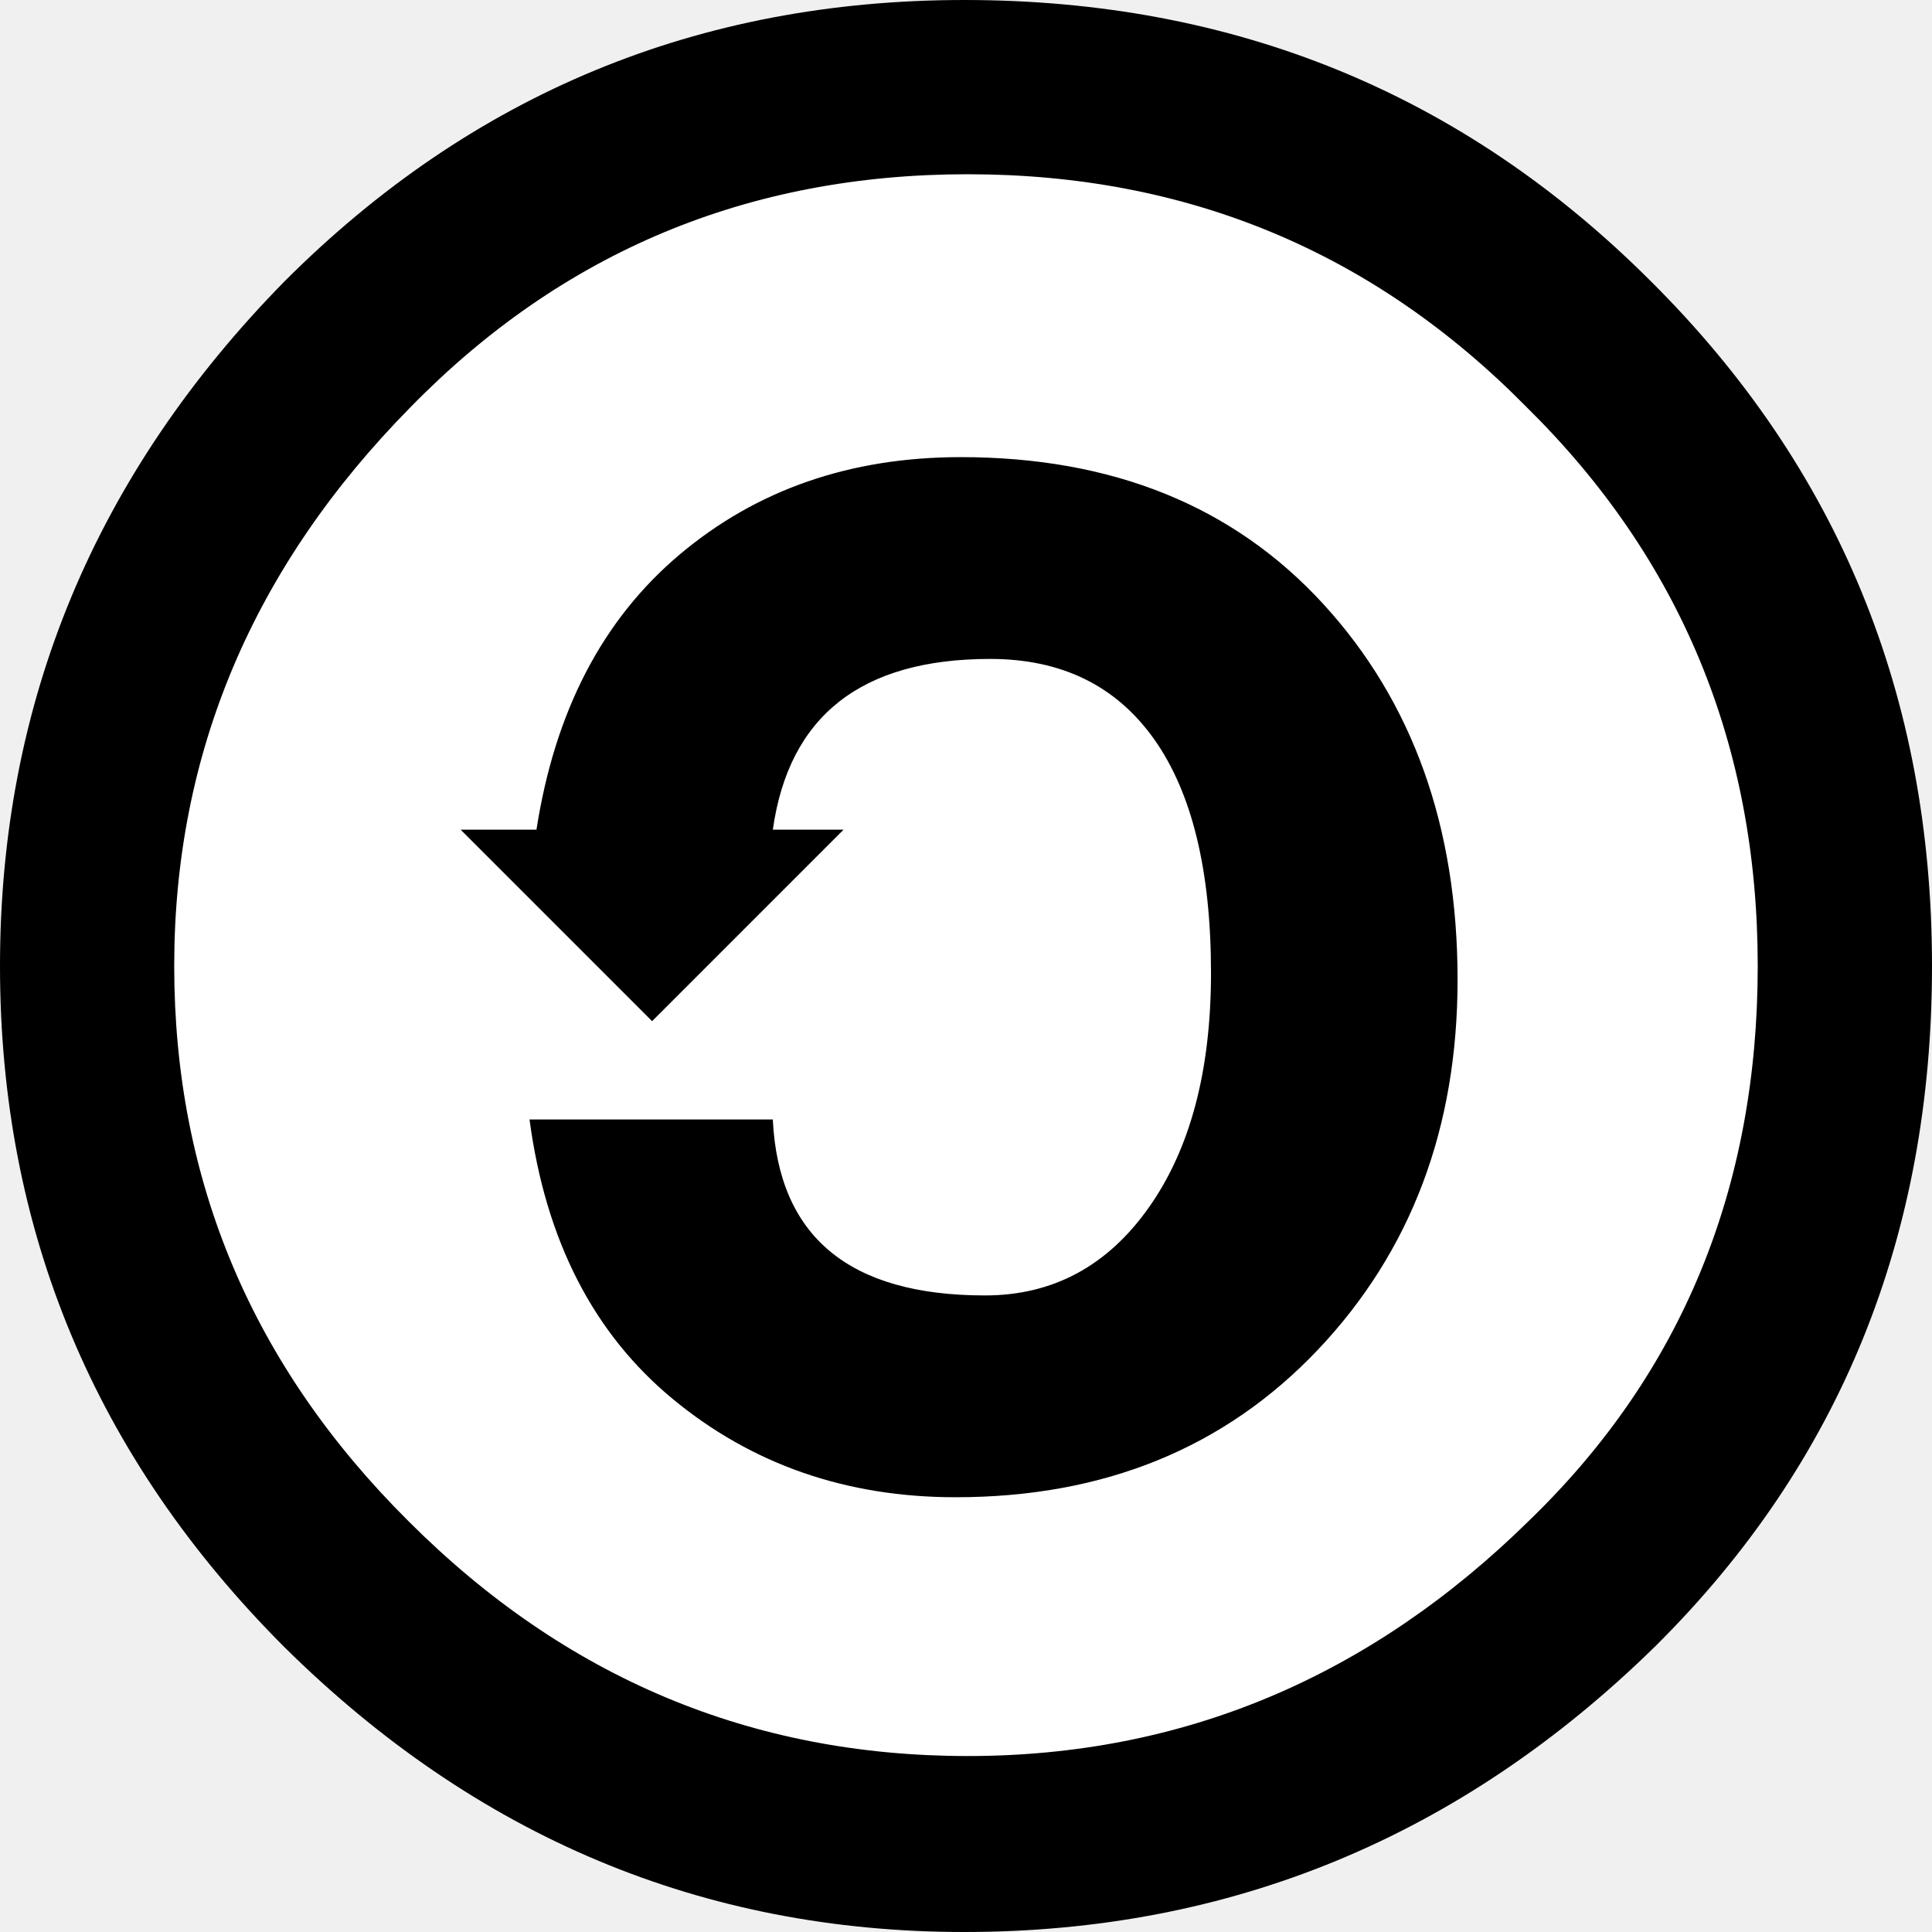
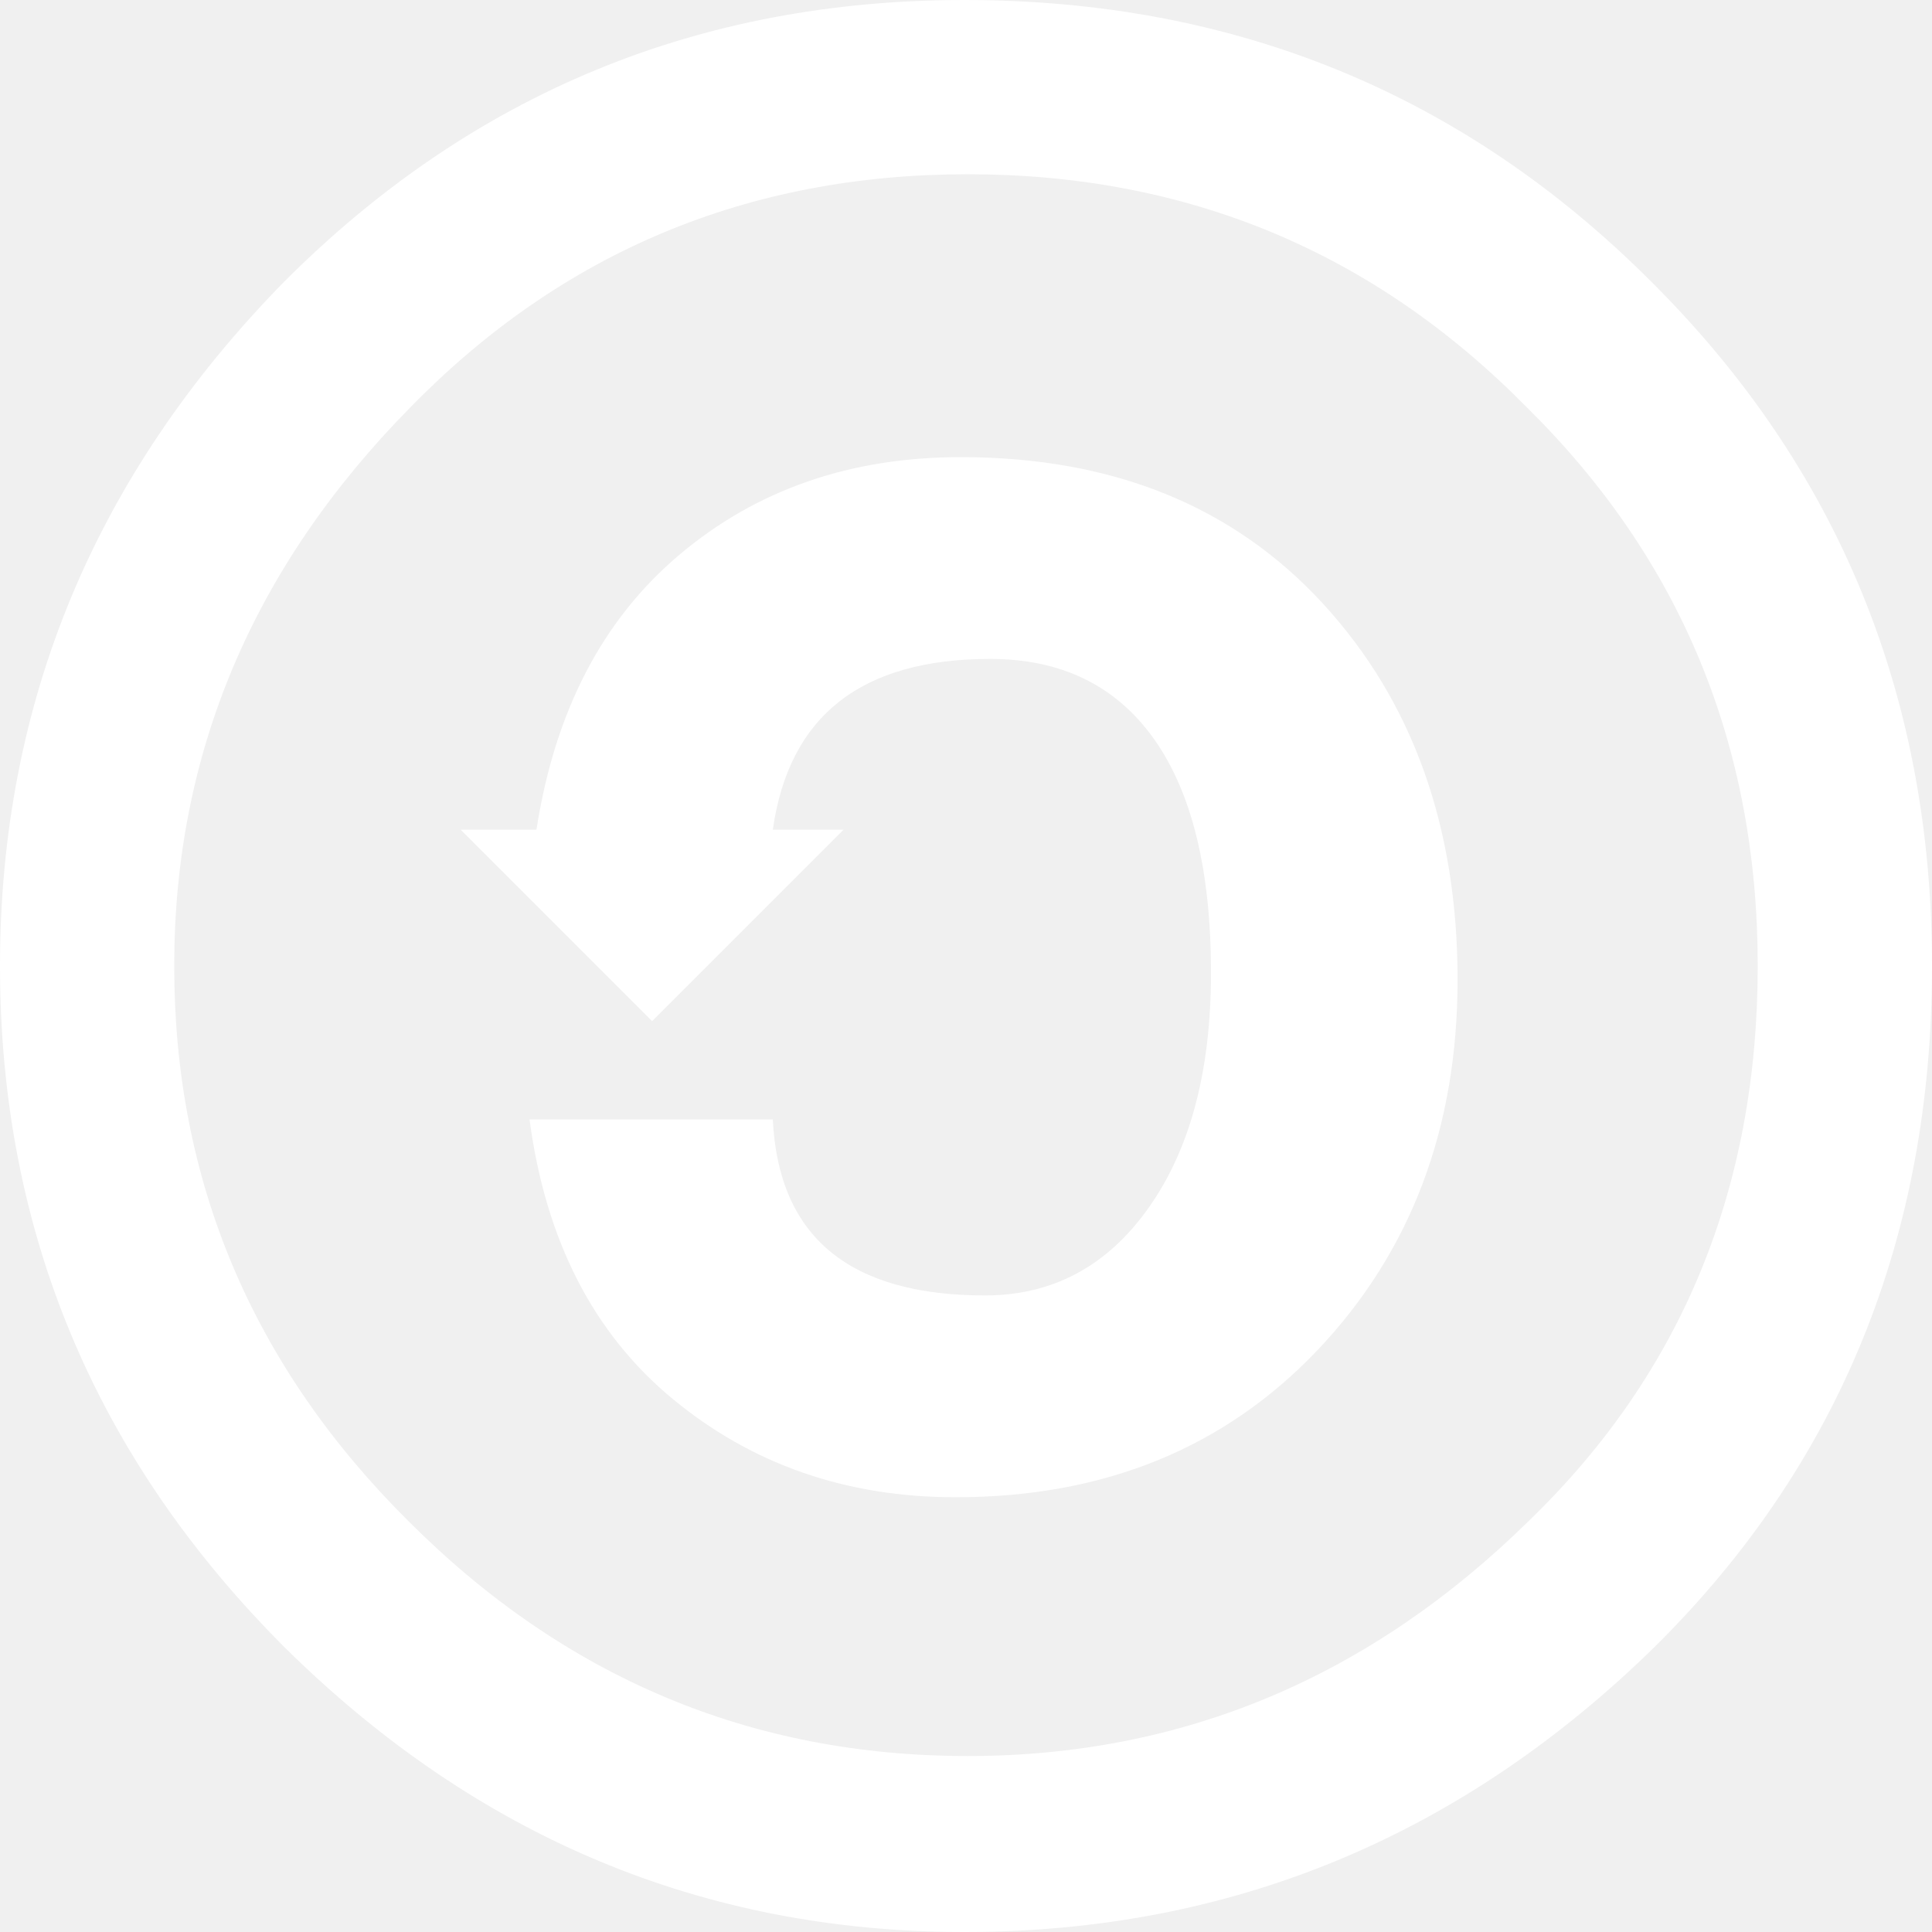
<svg xmlns="http://www.w3.org/2000/svg" version="1.0" id="Layer_1" x="0px" y="0px" width="64px" height="64px" viewBox="5.5 -3.5 64 64" enable-background="new 5.5 -3.5 64 64" xml:space="preserve">
-   <g>
-     <circle fill="#FFFFFF" cx="36.944" cy="28.631" r="29.105" />
-     <g>
-       <path d="M37.443-3.5c8.951,0,16.531,3.105,22.742,9.315C66.393,11.987,69.5,19.548,69.5,28.5c0,8.954-3.049,16.457-9.145,22.514    C53.918,57.338,46.279,60.5,37.443,60.5c-8.649,0-16.153-3.143-22.514-9.429C8.644,44.786,5.5,37.264,5.5,28.501    c0-8.723,3.144-16.285,9.429-22.685C21.138-0.395,28.643-3.5,37.443-3.5z M37.557,2.272c-7.276,0-13.428,2.572-18.457,7.715    c-5.22,5.296-7.829,11.467-7.829,18.513c0,7.125,2.59,13.257,7.77,18.4c5.181,5.182,11.352,7.771,18.514,7.771    c7.123,0,13.334-2.609,18.629-7.828c5.029-4.876,7.543-10.99,7.543-18.343c0-7.313-2.553-13.485-7.656-18.513    C51.004,4.842,44.832,2.272,37.557,2.272z M23.271,23.985c0.609-3.924,2.189-6.962,4.742-9.114    c2.552-2.152,5.656-3.228,9.314-3.228c5.027,0,9.029,1.62,12,4.856c2.971,3.238,4.457,7.391,4.457,12.457    c0,4.915-1.543,9-4.627,12.256c-3.088,3.256-7.086,4.886-12.002,4.886c-3.619,0-6.743-1.085-9.371-3.257    c-2.629-2.172-4.209-5.257-4.743-9.257H31.1c0.19,3.886,2.533,5.829,7.029,5.829c2.246,0,4.057-0.972,5.428-2.914    c1.373-1.942,2.059-4.534,2.059-7.771c0-3.391-0.629-5.971-1.885-7.743c-1.258-1.771-3.066-2.657-5.43-2.657    c-4.268,0-6.667,1.885-7.2,5.656h2.343l-6.342,6.343l-6.343-6.343L23.271,23.985L23.271,23.985z" />
-     </g>
-   </g>
+   <circle fill="transparent" cx="36.944" cy="28.631" r="29.105" />
+   <path fill="#FFFFFF" d="M37.443-3.5c8.951,0,16.531,3.105,22.742,9.315C66.393,11.987,69.5,19.548,69.5,28.5c0,8.954-3.049,16.457-9.145,22.514   C53.918,57.338,46.279,60.5,37.443,60.5c-8.649,0-16.153-3.143-22.514-9.429C8.644,44.786,5.5,37.264,5.5,28.501   c0-8.723,3.144-16.285,9.429-22.685C21.138-0.395,28.643-3.5,37.443-3.5z M37.557,2.272c-7.276,0-13.428,2.572-18.457,7.715   c-5.22,5.296-7.829,11.467-7.829,18.513c0,7.125,2.59,13.257,7.77,18.4c5.181,5.182,11.352,7.771,18.514,7.771   c7.123,0,13.334-2.609,18.629-7.828c5.029-4.876,7.543-10.99,7.543-18.343c0-7.313-2.553-13.485-7.656-18.513   C51.004,4.842,44.832,2.272,37.557,2.272z M23.271,23.985c0.609-3.924,2.189-6.962,4.742-9.114   c2.552-2.152,5.656-3.228,9.314-3.228c5.027,0,9.029,1.62,12,4.856c2.971,3.238,4.457,7.391,4.457,12.457   c0,4.915-1.543,9-4.627,12.256c-3.088,3.256-7.086,4.886-12.002,4.886c-3.619,0-6.743-1.085-9.371-3.257   c-2.629-2.172-4.209-5.257-4.743-9.257H31.1c0.19,3.886,2.533,5.829,7.029,5.829c2.246,0,4.057-0.972,5.428-2.914   c1.373-1.942,2.059-4.534,2.059-7.771c0-3.391-0.629-5.971-1.885-7.743c-1.258-1.771-3.066-2.657-5.43-2.657   c-4.268,0-6.667,1.885-7.2,5.656h2.343l-6.342,6.343l-6.343-6.343L23.271,23.985L23.271,23.985z" />
</svg>
